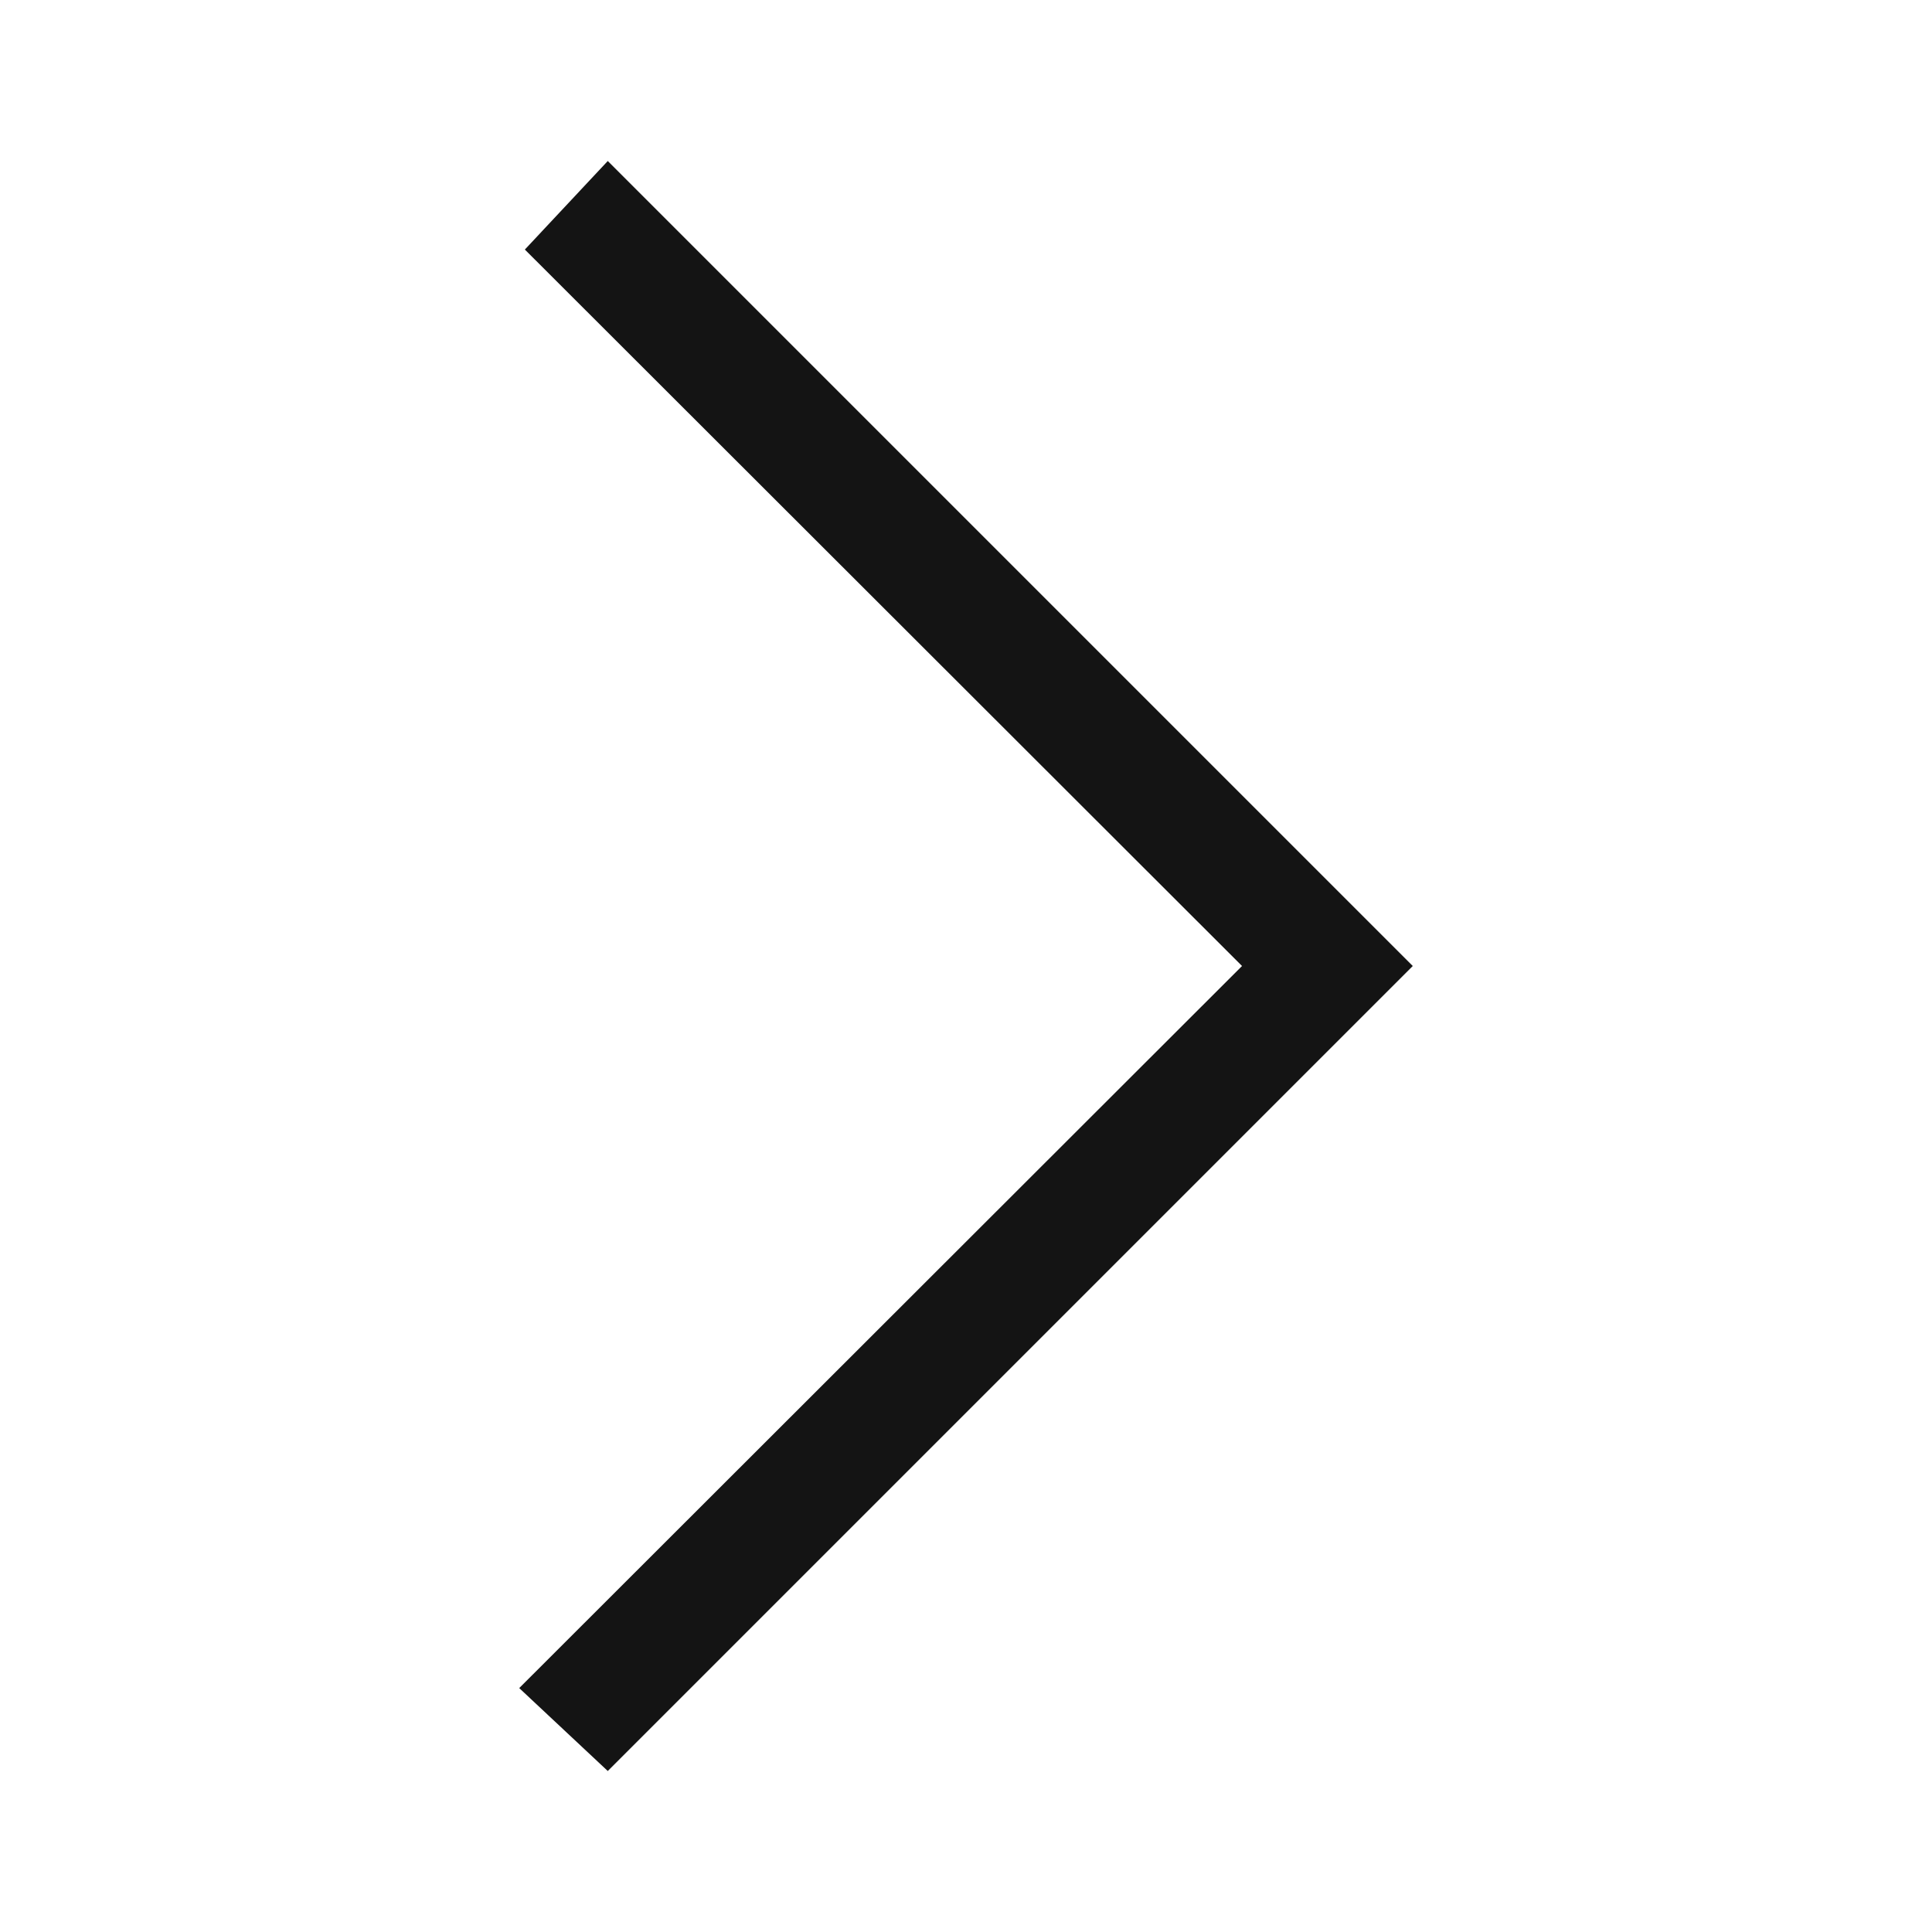
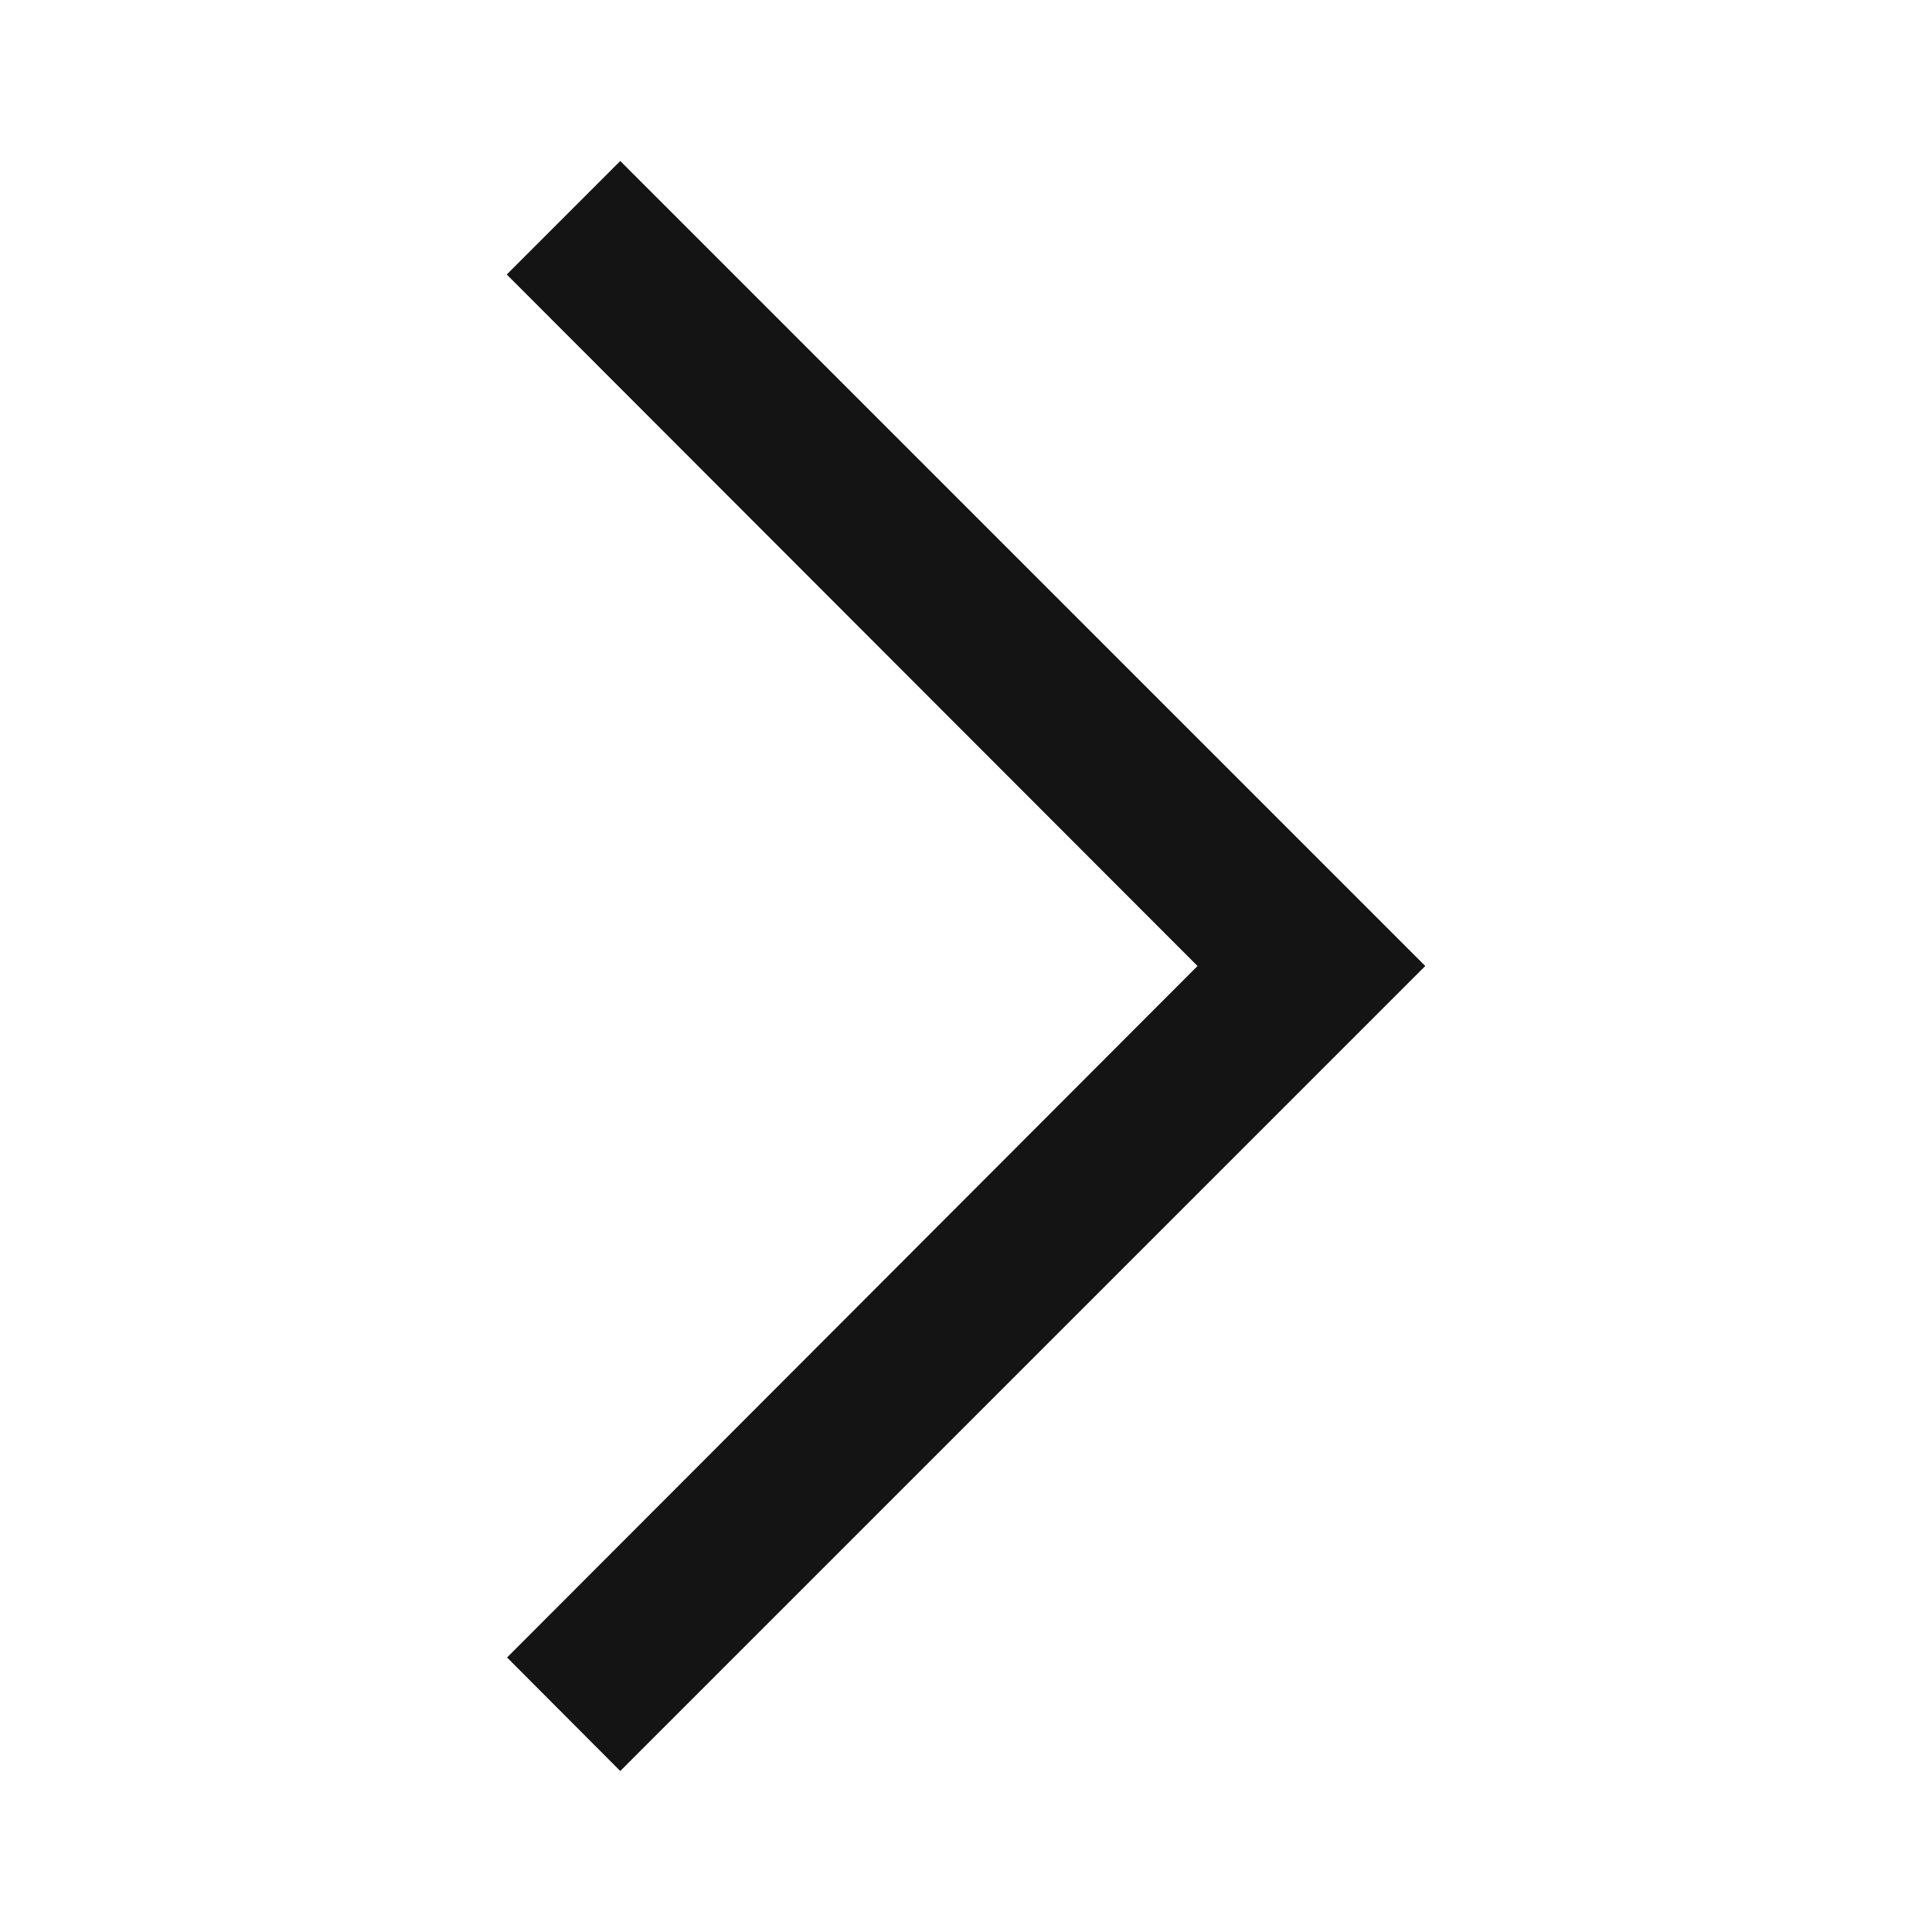
<svg xmlns="http://www.w3.org/2000/svg" width="24" height="24" viewBox="0 0 24 24" fill="none">
-   <path d="M6.45 20.97L15.429 12L6.52 3.1L7.55 2L17.55 12L7.55 22L6.45 20.97Z" fill="#141414" />
+   <path d="M6.299 20.59L14.876 12L6.295 3.41L7.705 2L17.705 12L7.705 22L6.299 20.59Z" fill="#141414" />
</svg>
